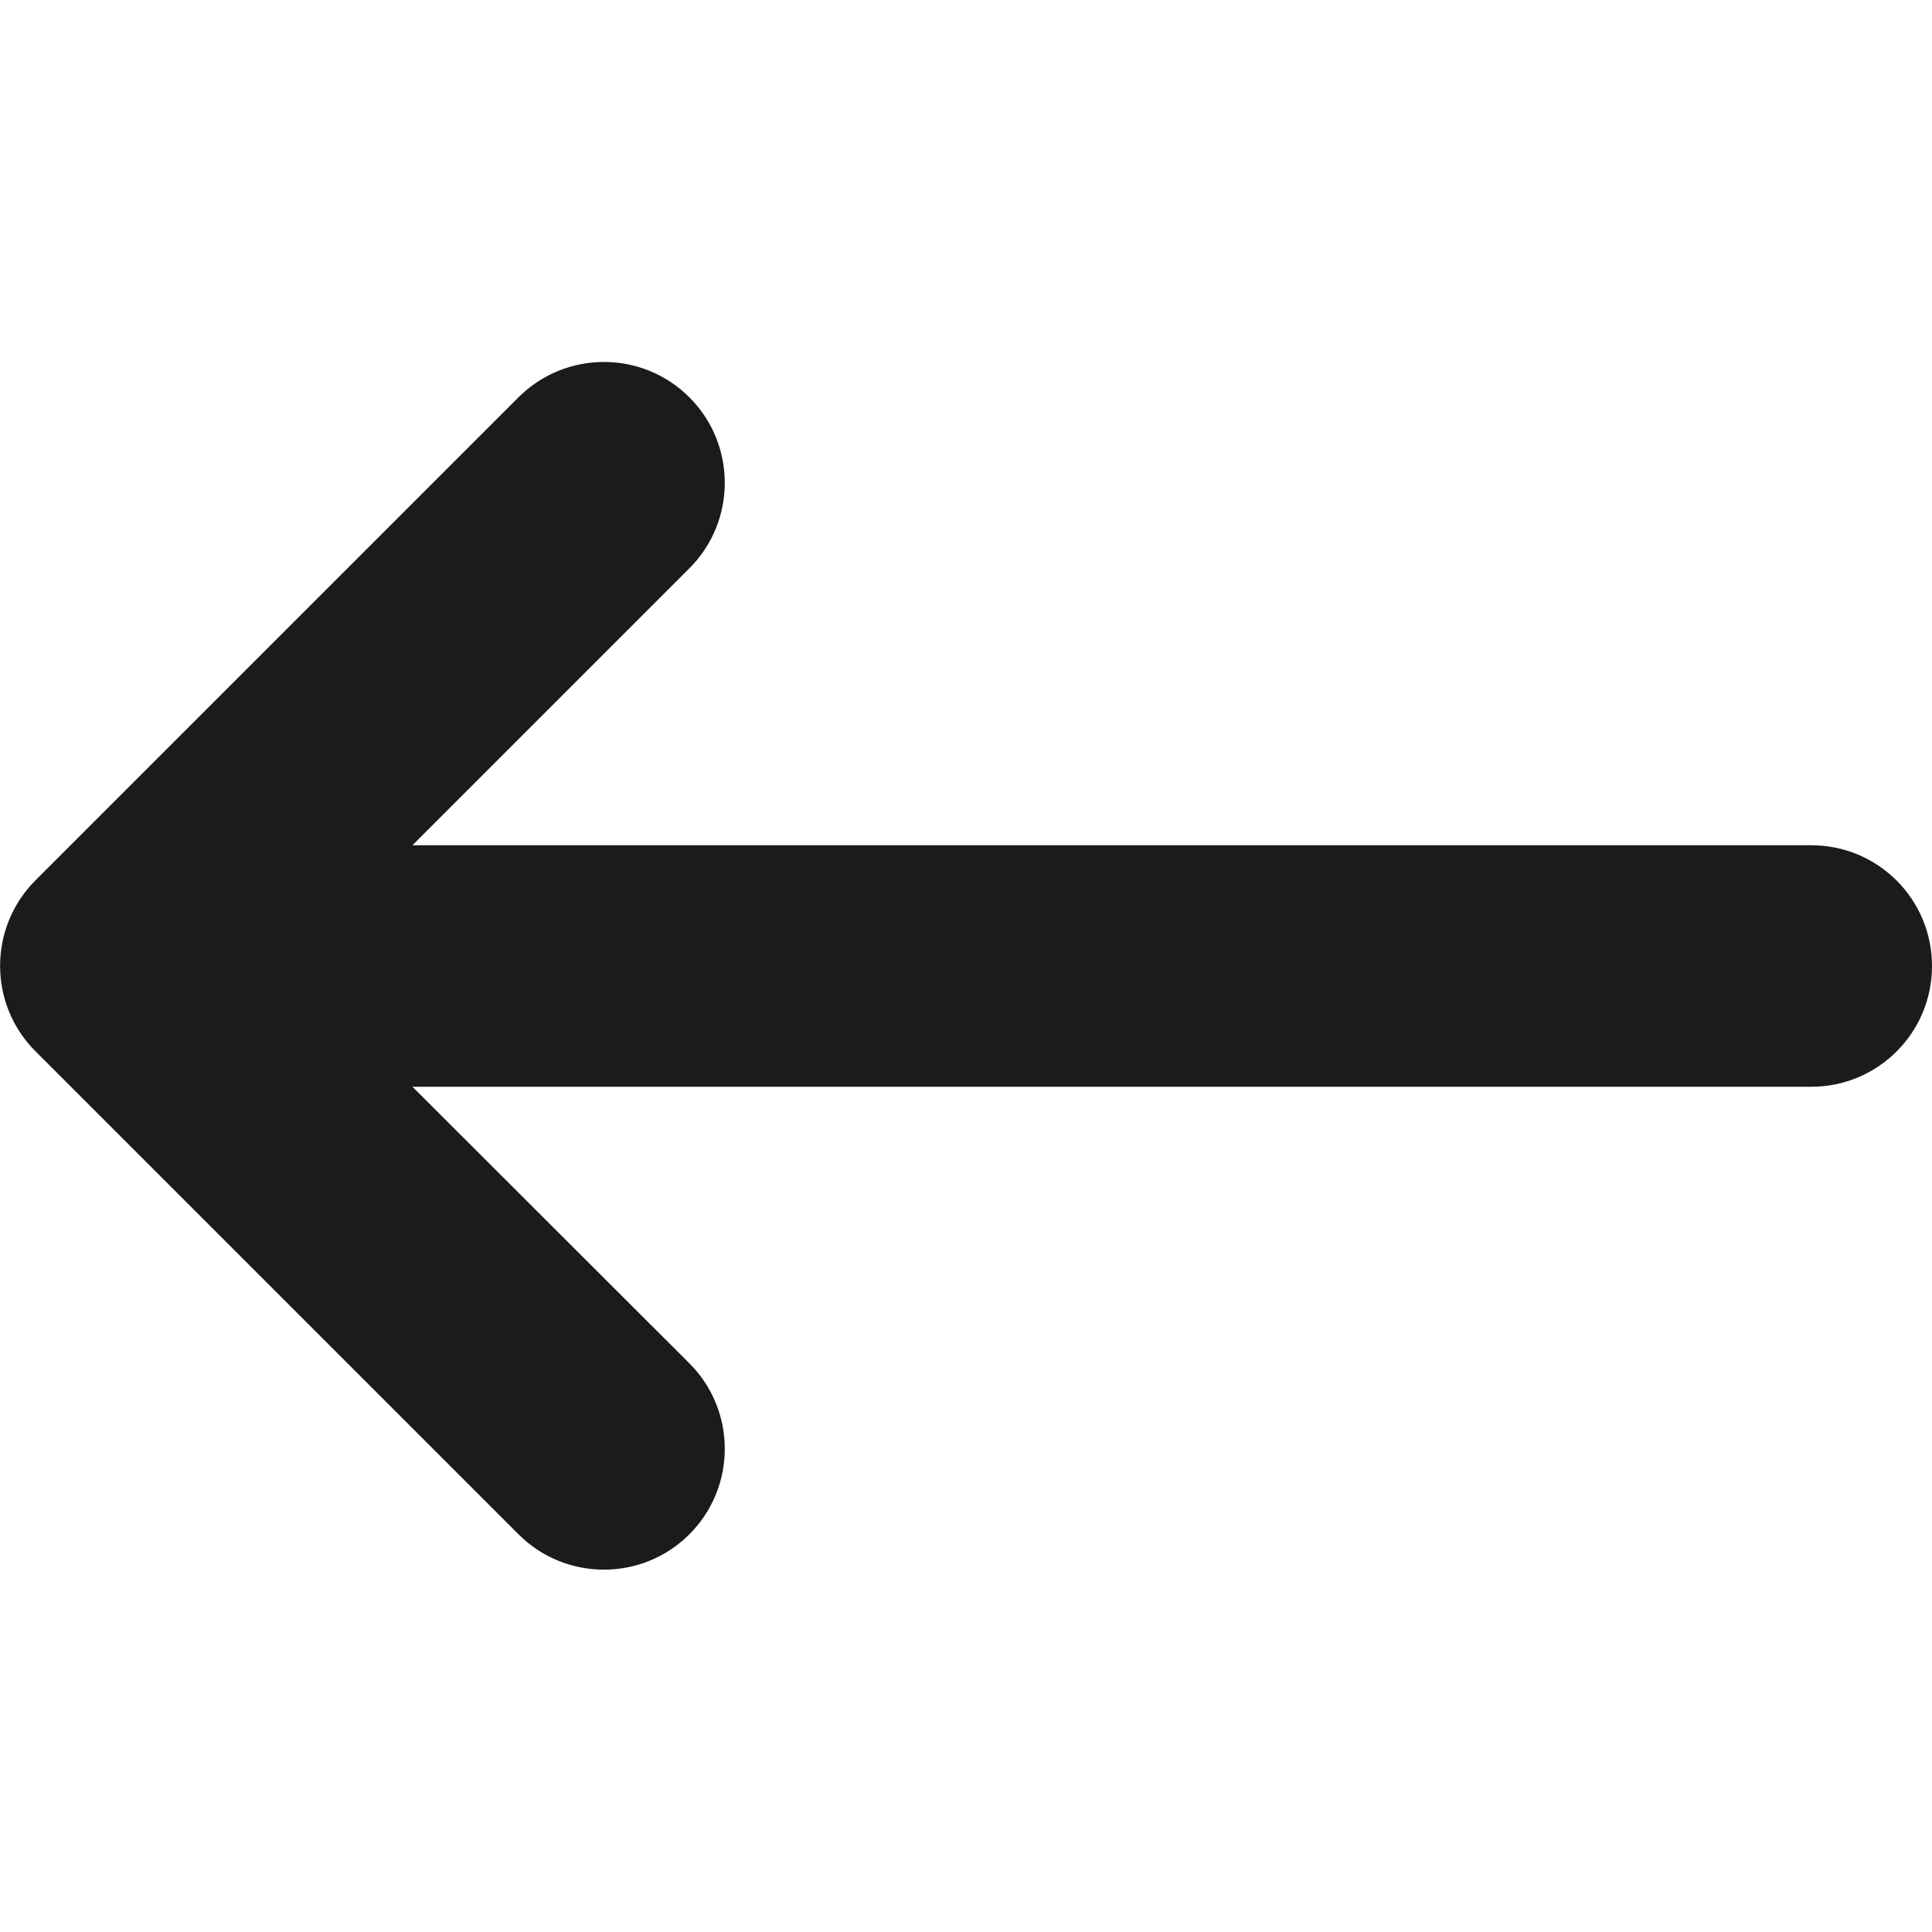
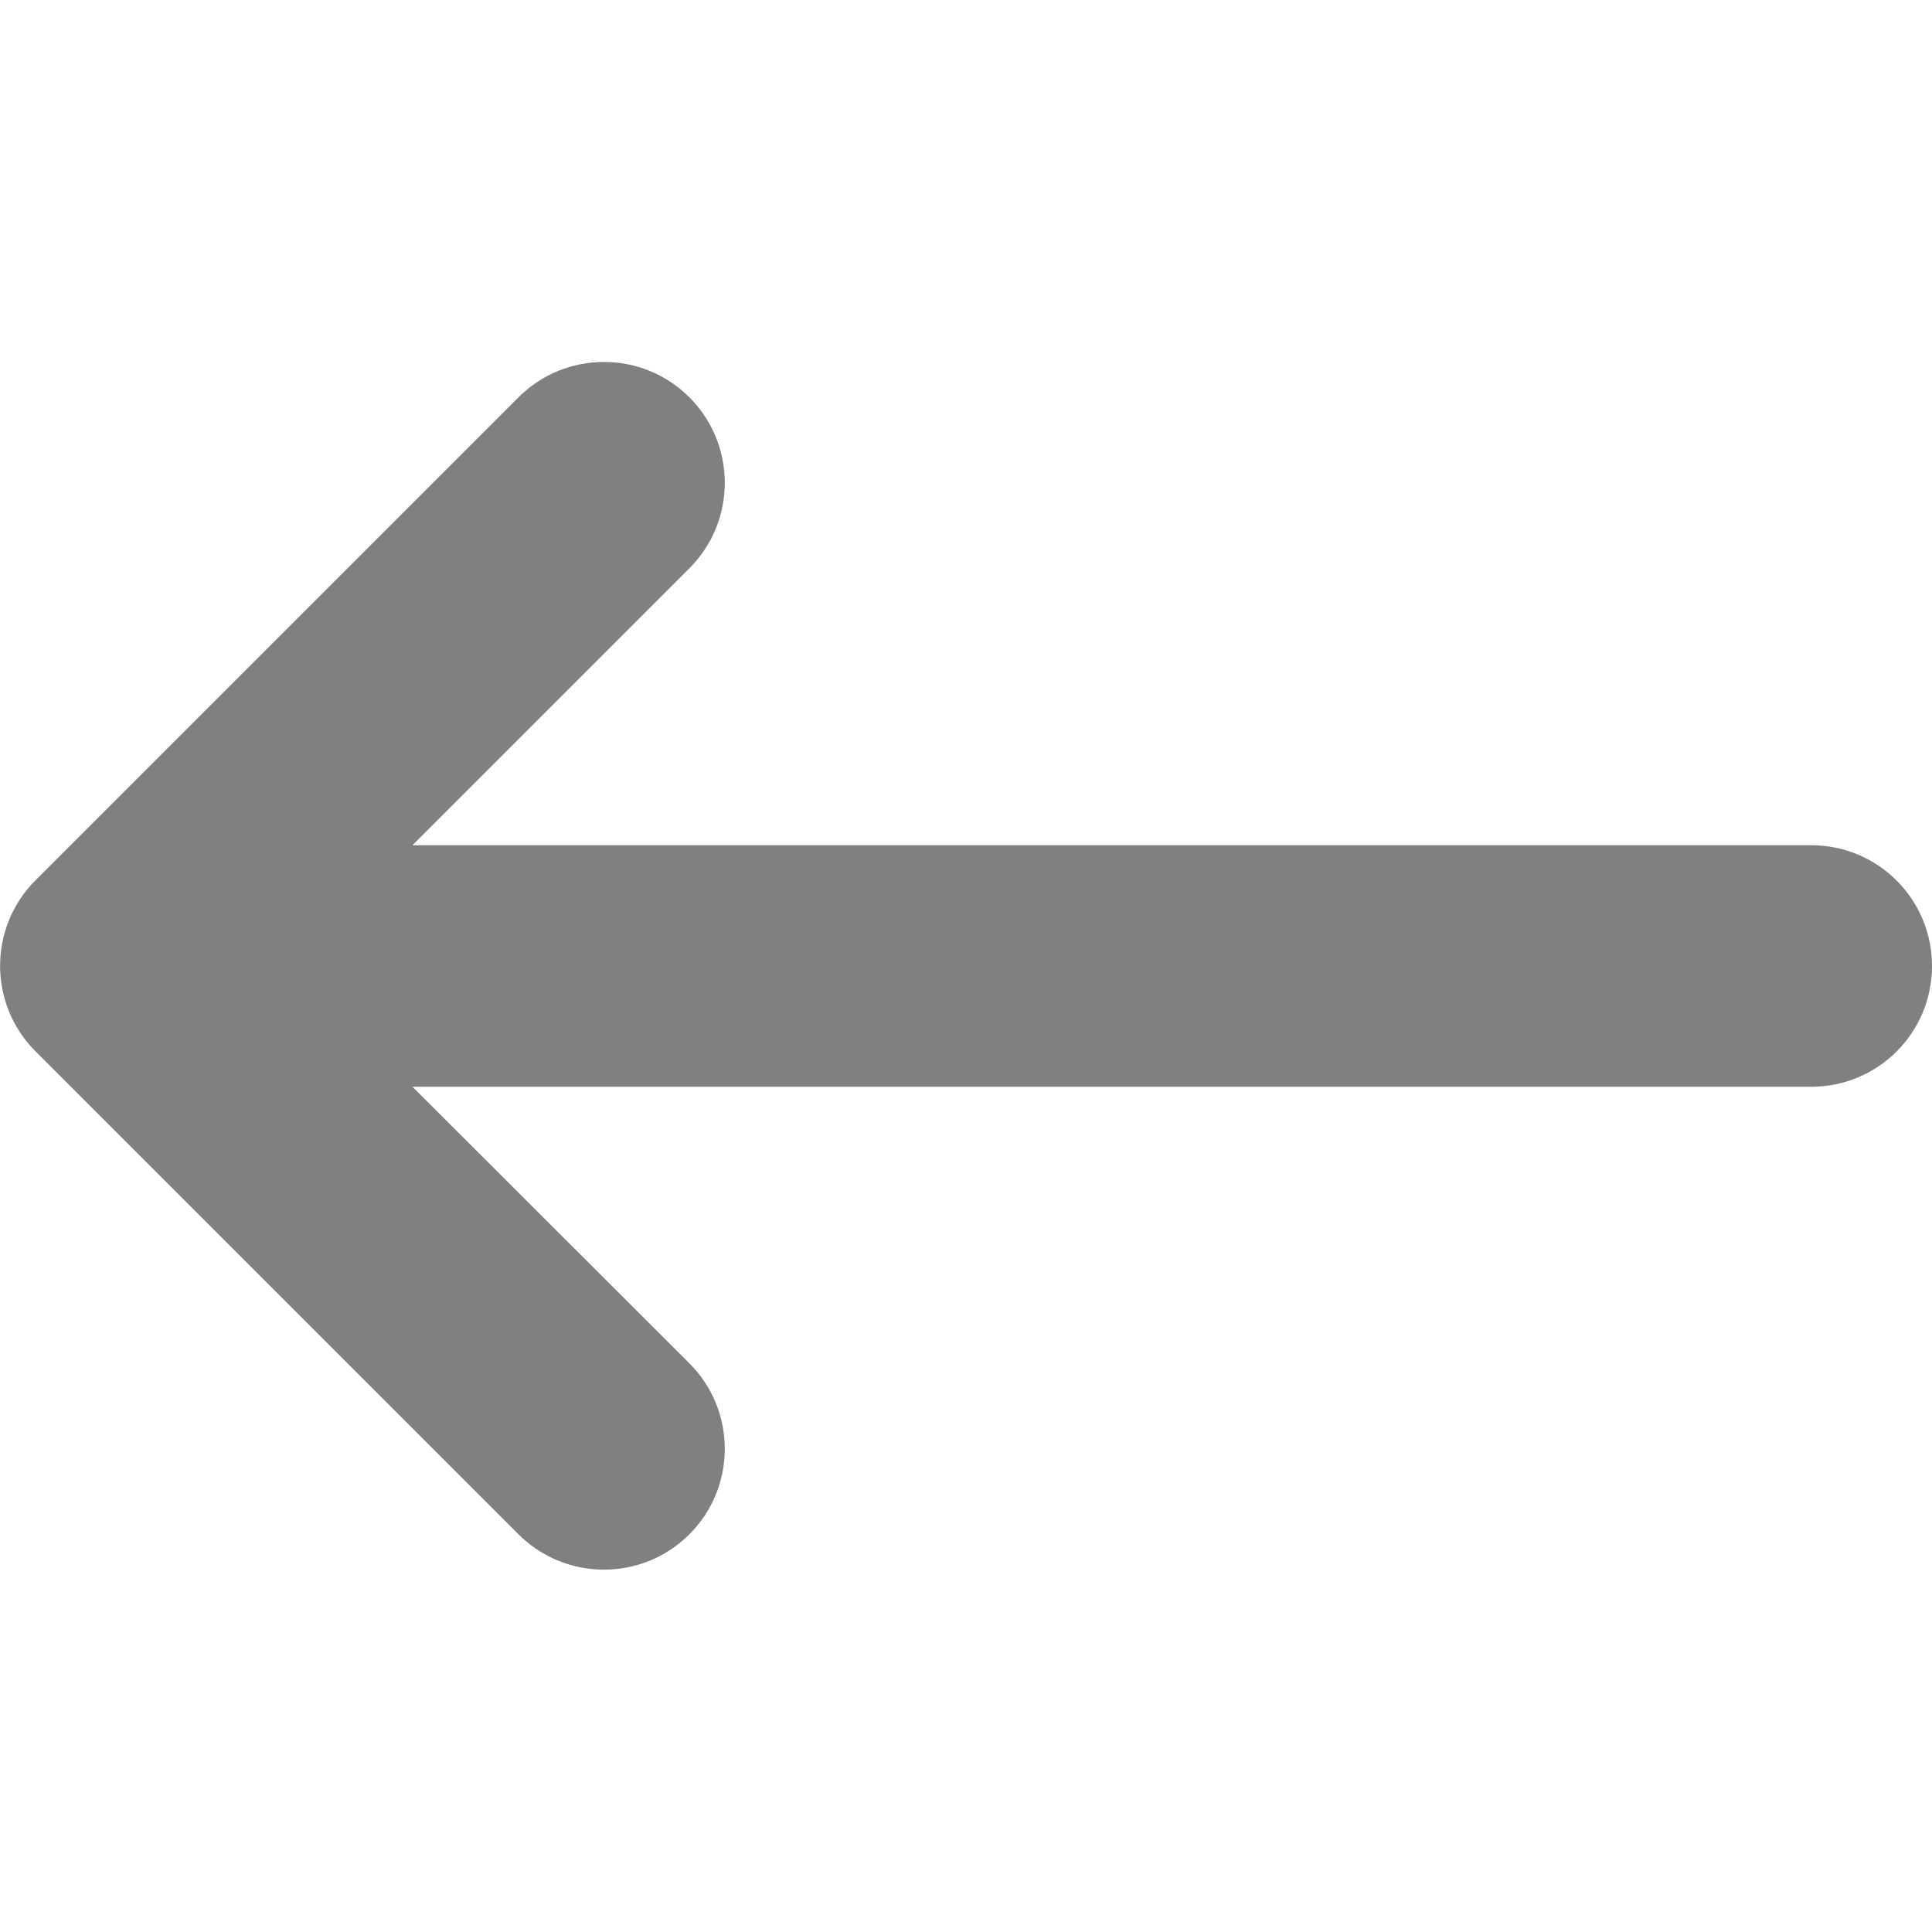
- <svg xmlns="http://www.w3.org/2000/svg" viewBox="0 0 512 512" fill="#1b1b1b">
+ <svg xmlns="http://www.w3.org/2000/svg" viewBox="0 0 512 512" fill="#808080">
  <path d="M109.3 288L480 288c17.7 0 32-14.3 32-32s-14.3-32-32-32l-370.7 0 73.4-73.4c12.5-12.5 12.5-32.8 0-45.3s-32.8-12.5-45.3 0l-128 128c-12.5 12.5-12.5 32.8 0 45.3l128 128c12.5 12.5 32.8 12.5 45.3 0s12.5-32.8 0-45.3L109.3 288z" />
</svg>
